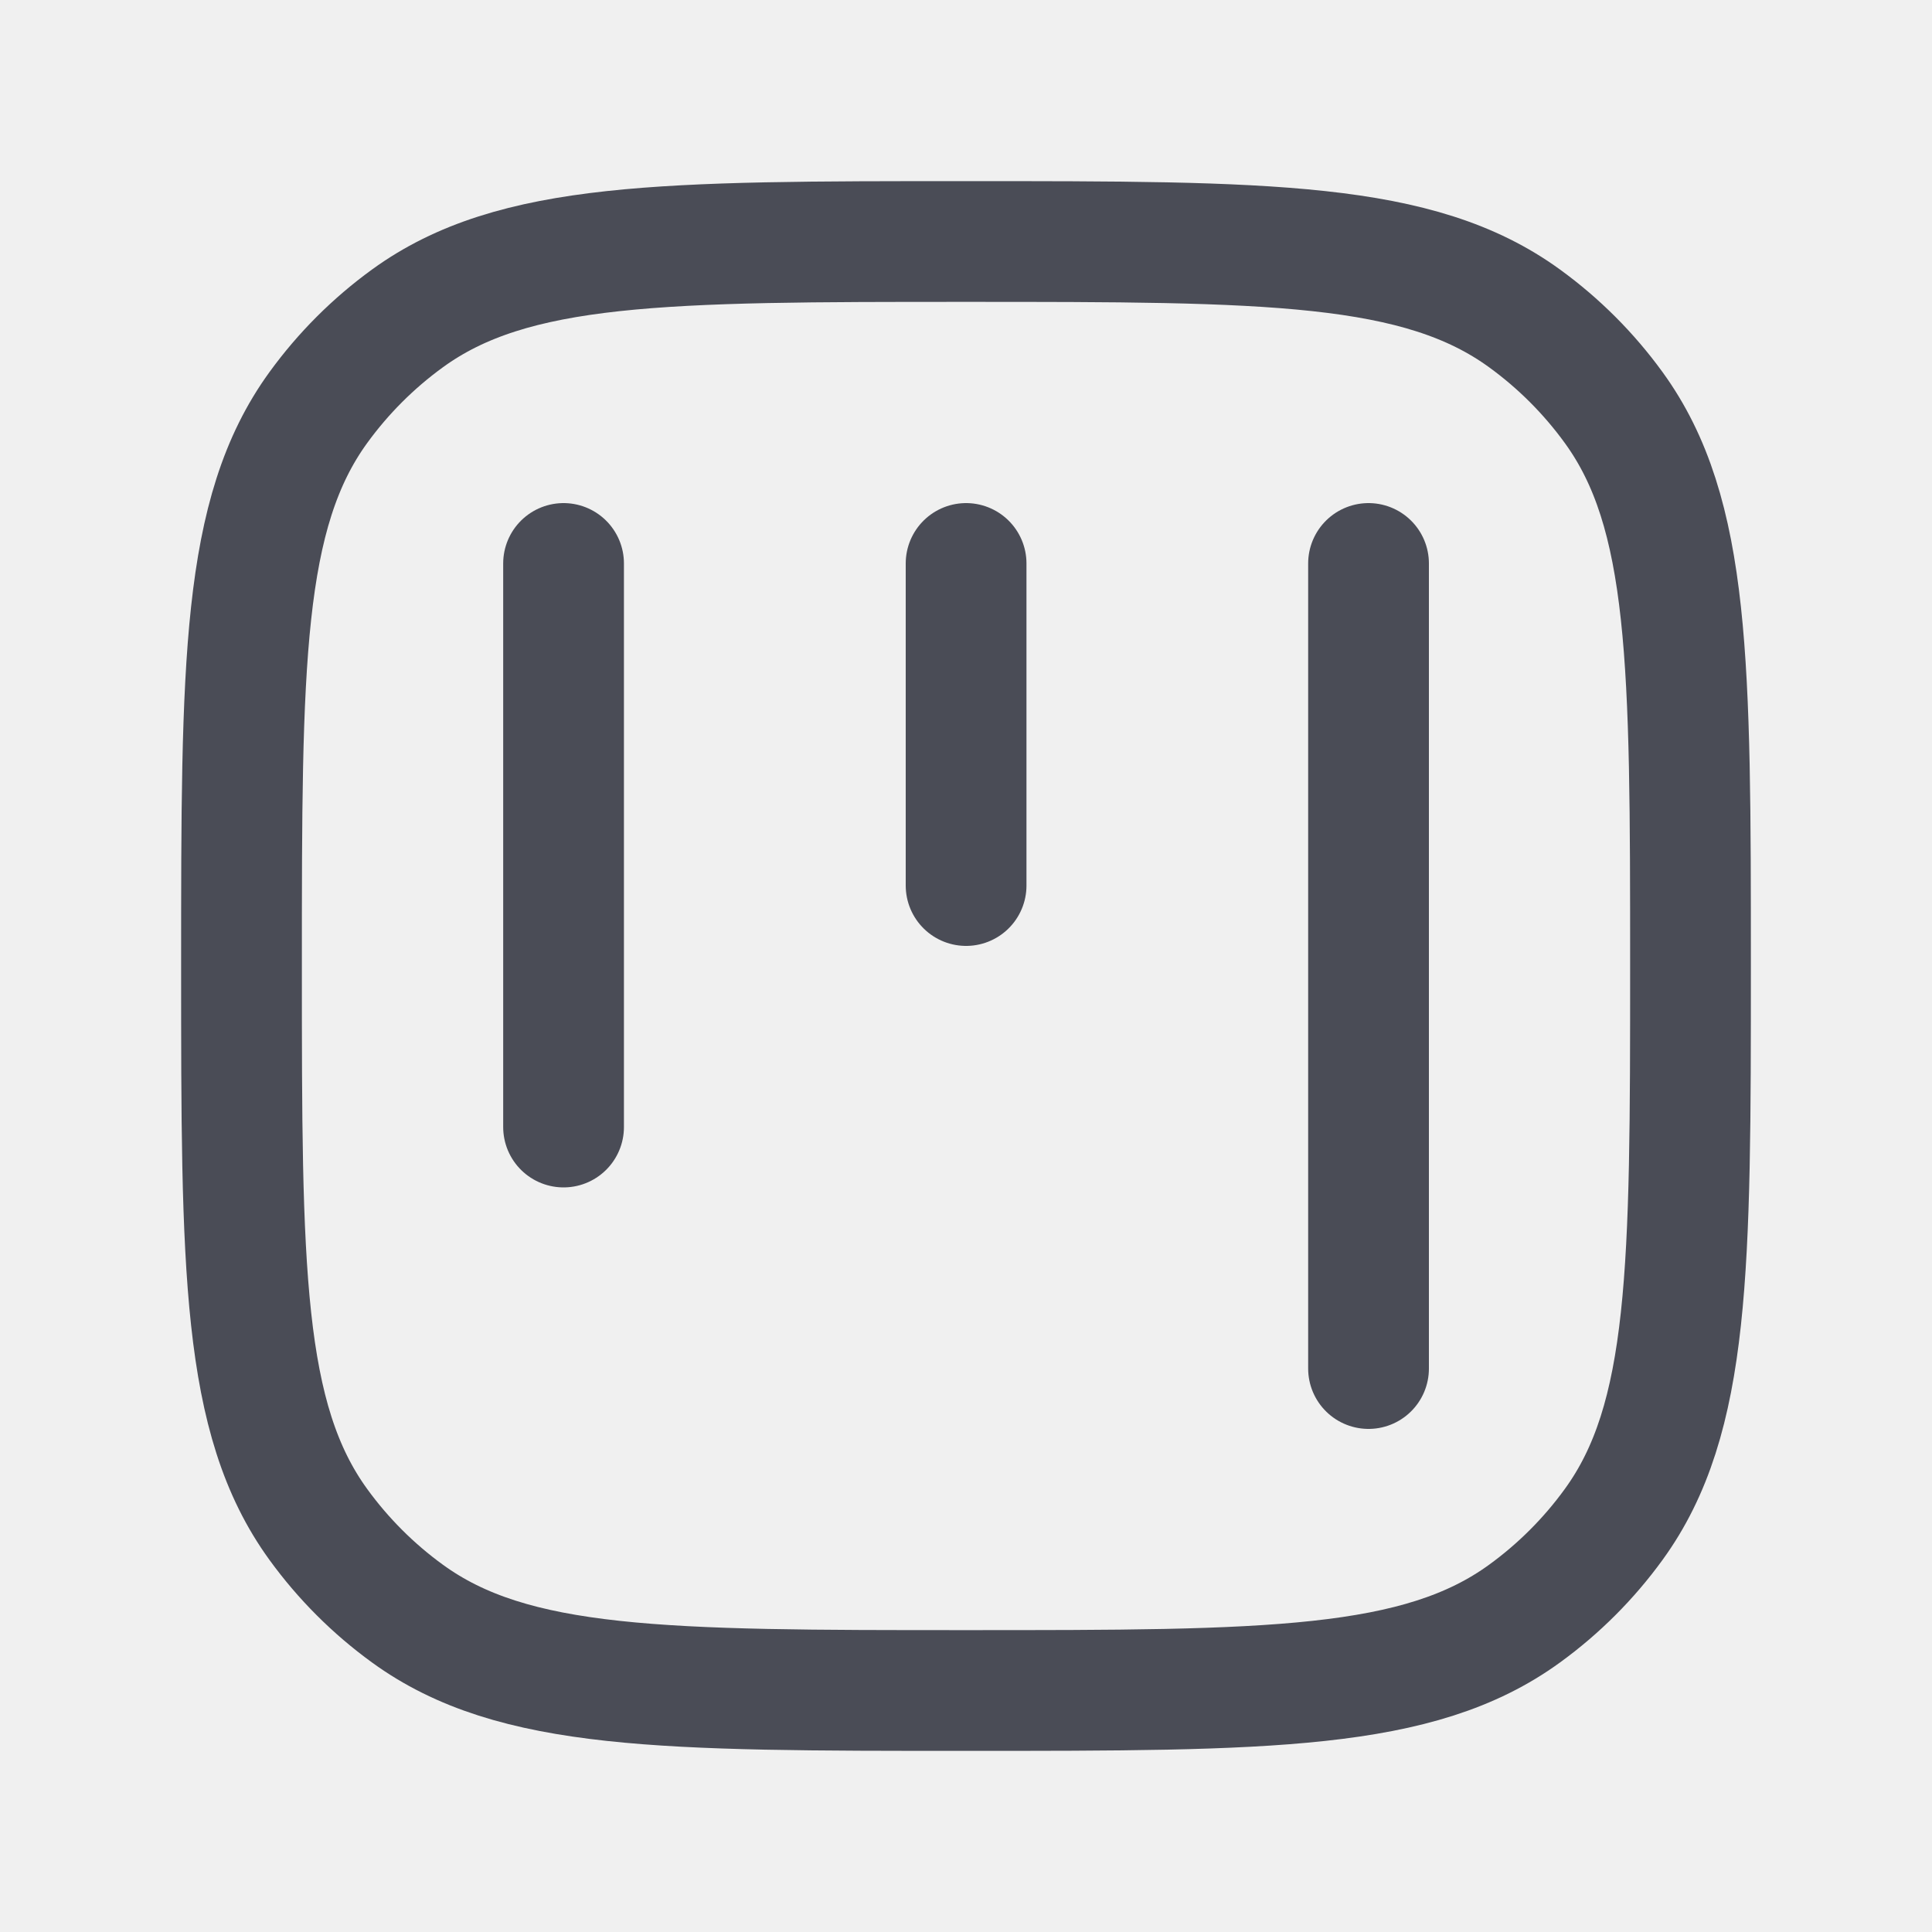
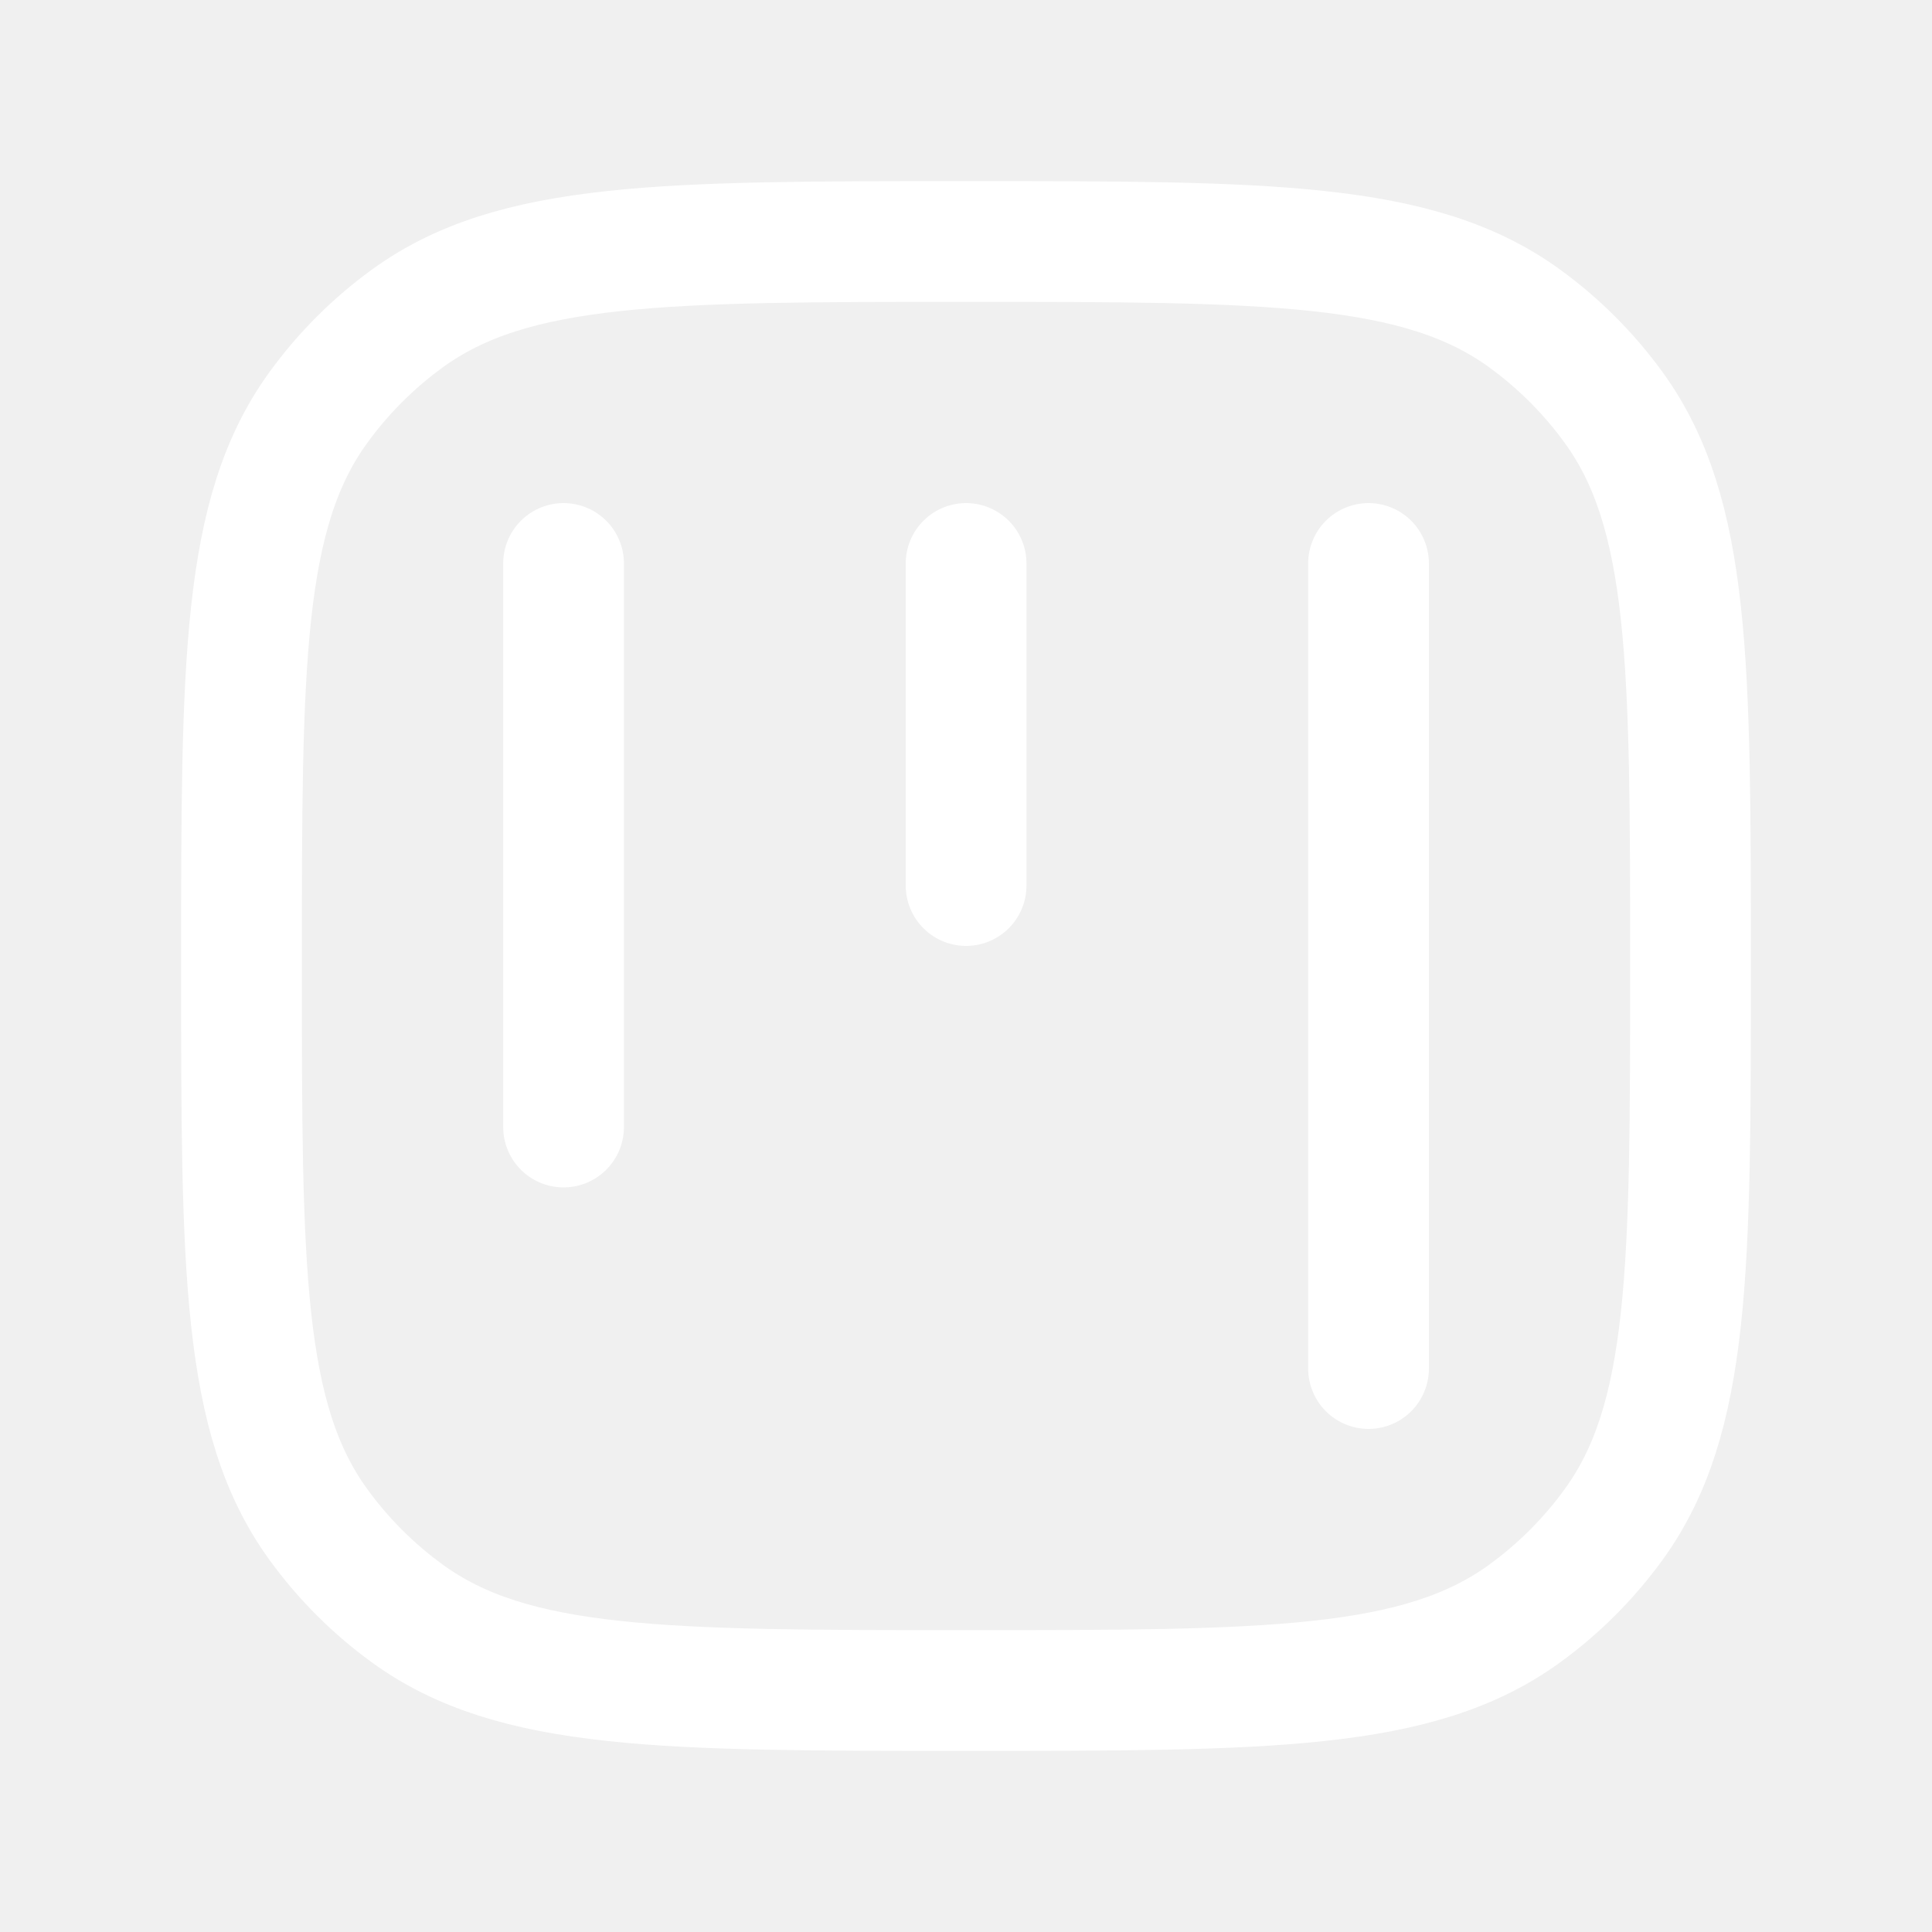
- <svg xmlns="http://www.w3.org/2000/svg" class="active-icon" width="20" height="20" viewBox="0 0 20 20" fill="none">
-   <path d="M10 17.5C13.125 17.5 14.687 17.5 15.782 16.704C16.136 16.447 16.447 16.136 16.704 15.782C17.5 14.687 17.5 13.125 17.5 10C17.5 6.875 17.5 5.313 16.704 4.218C16.447 3.864 16.136 3.553 15.782 3.296C14.687 2.5 13.125 2.5 10 2.5C6.875 2.5 5.313 2.5 4.218 3.296C3.864 3.553 3.553 3.864 3.296 4.218C2.5 5.313 2.5 6.875 2.5 10C2.5 13.125 2.5 14.687 3.296 15.782C3.553 16.136 3.864 16.447 4.218 16.704C5.313 17.5 6.875 17.5 10 17.5Z" stroke="#4A4C56" stroke-width="1.25" stroke-linecap="round" stroke-linejoin="round" />
-   <path d="M10.001 5.833V9.167M14.167 5.833V14.167M5.834 5.833V11.667" stroke="#4A4C56" stroke-width="1.25" stroke-linecap="round" stroke-linejoin="round" />
+ <svg xmlns="http://www.w3.org/2000/svg" width="20" height="20" viewBox="0 0 20 20" fill="none">
+   <path d="M10 17.5C13.125 17.5 14.687 17.5 15.782 16.704C16.136 16.447 16.447 16.136 16.704 15.782C17.5 14.687 17.5 13.125 17.5 10C17.5 6.875 17.5 5.313 16.704 4.218C16.447 3.864 16.136 3.553 15.782 3.296C14.687 2.5 13.125 2.5 10 2.5C6.875 2.5 5.313 2.5 4.218 3.296C3.864 3.553 3.553 3.864 3.296 4.218C2.5 5.313 2.5 6.875 2.5 10C2.5 13.125 2.5 14.687 3.296 15.782C3.553 16.136 3.864 16.447 4.218 16.704C5.313 17.5 6.875 17.5 10 17.5Z" stroke="white" stroke-width="1.25" stroke-linecap="round" stroke-linejoin="round" />
+   <path d="M10.001 5.833V9.167M14.167 5.833V14.167M5.834 5.833V11.667" stroke="white" stroke-width="1.25" stroke-linecap="round" stroke-linejoin="round" />
</svg>
